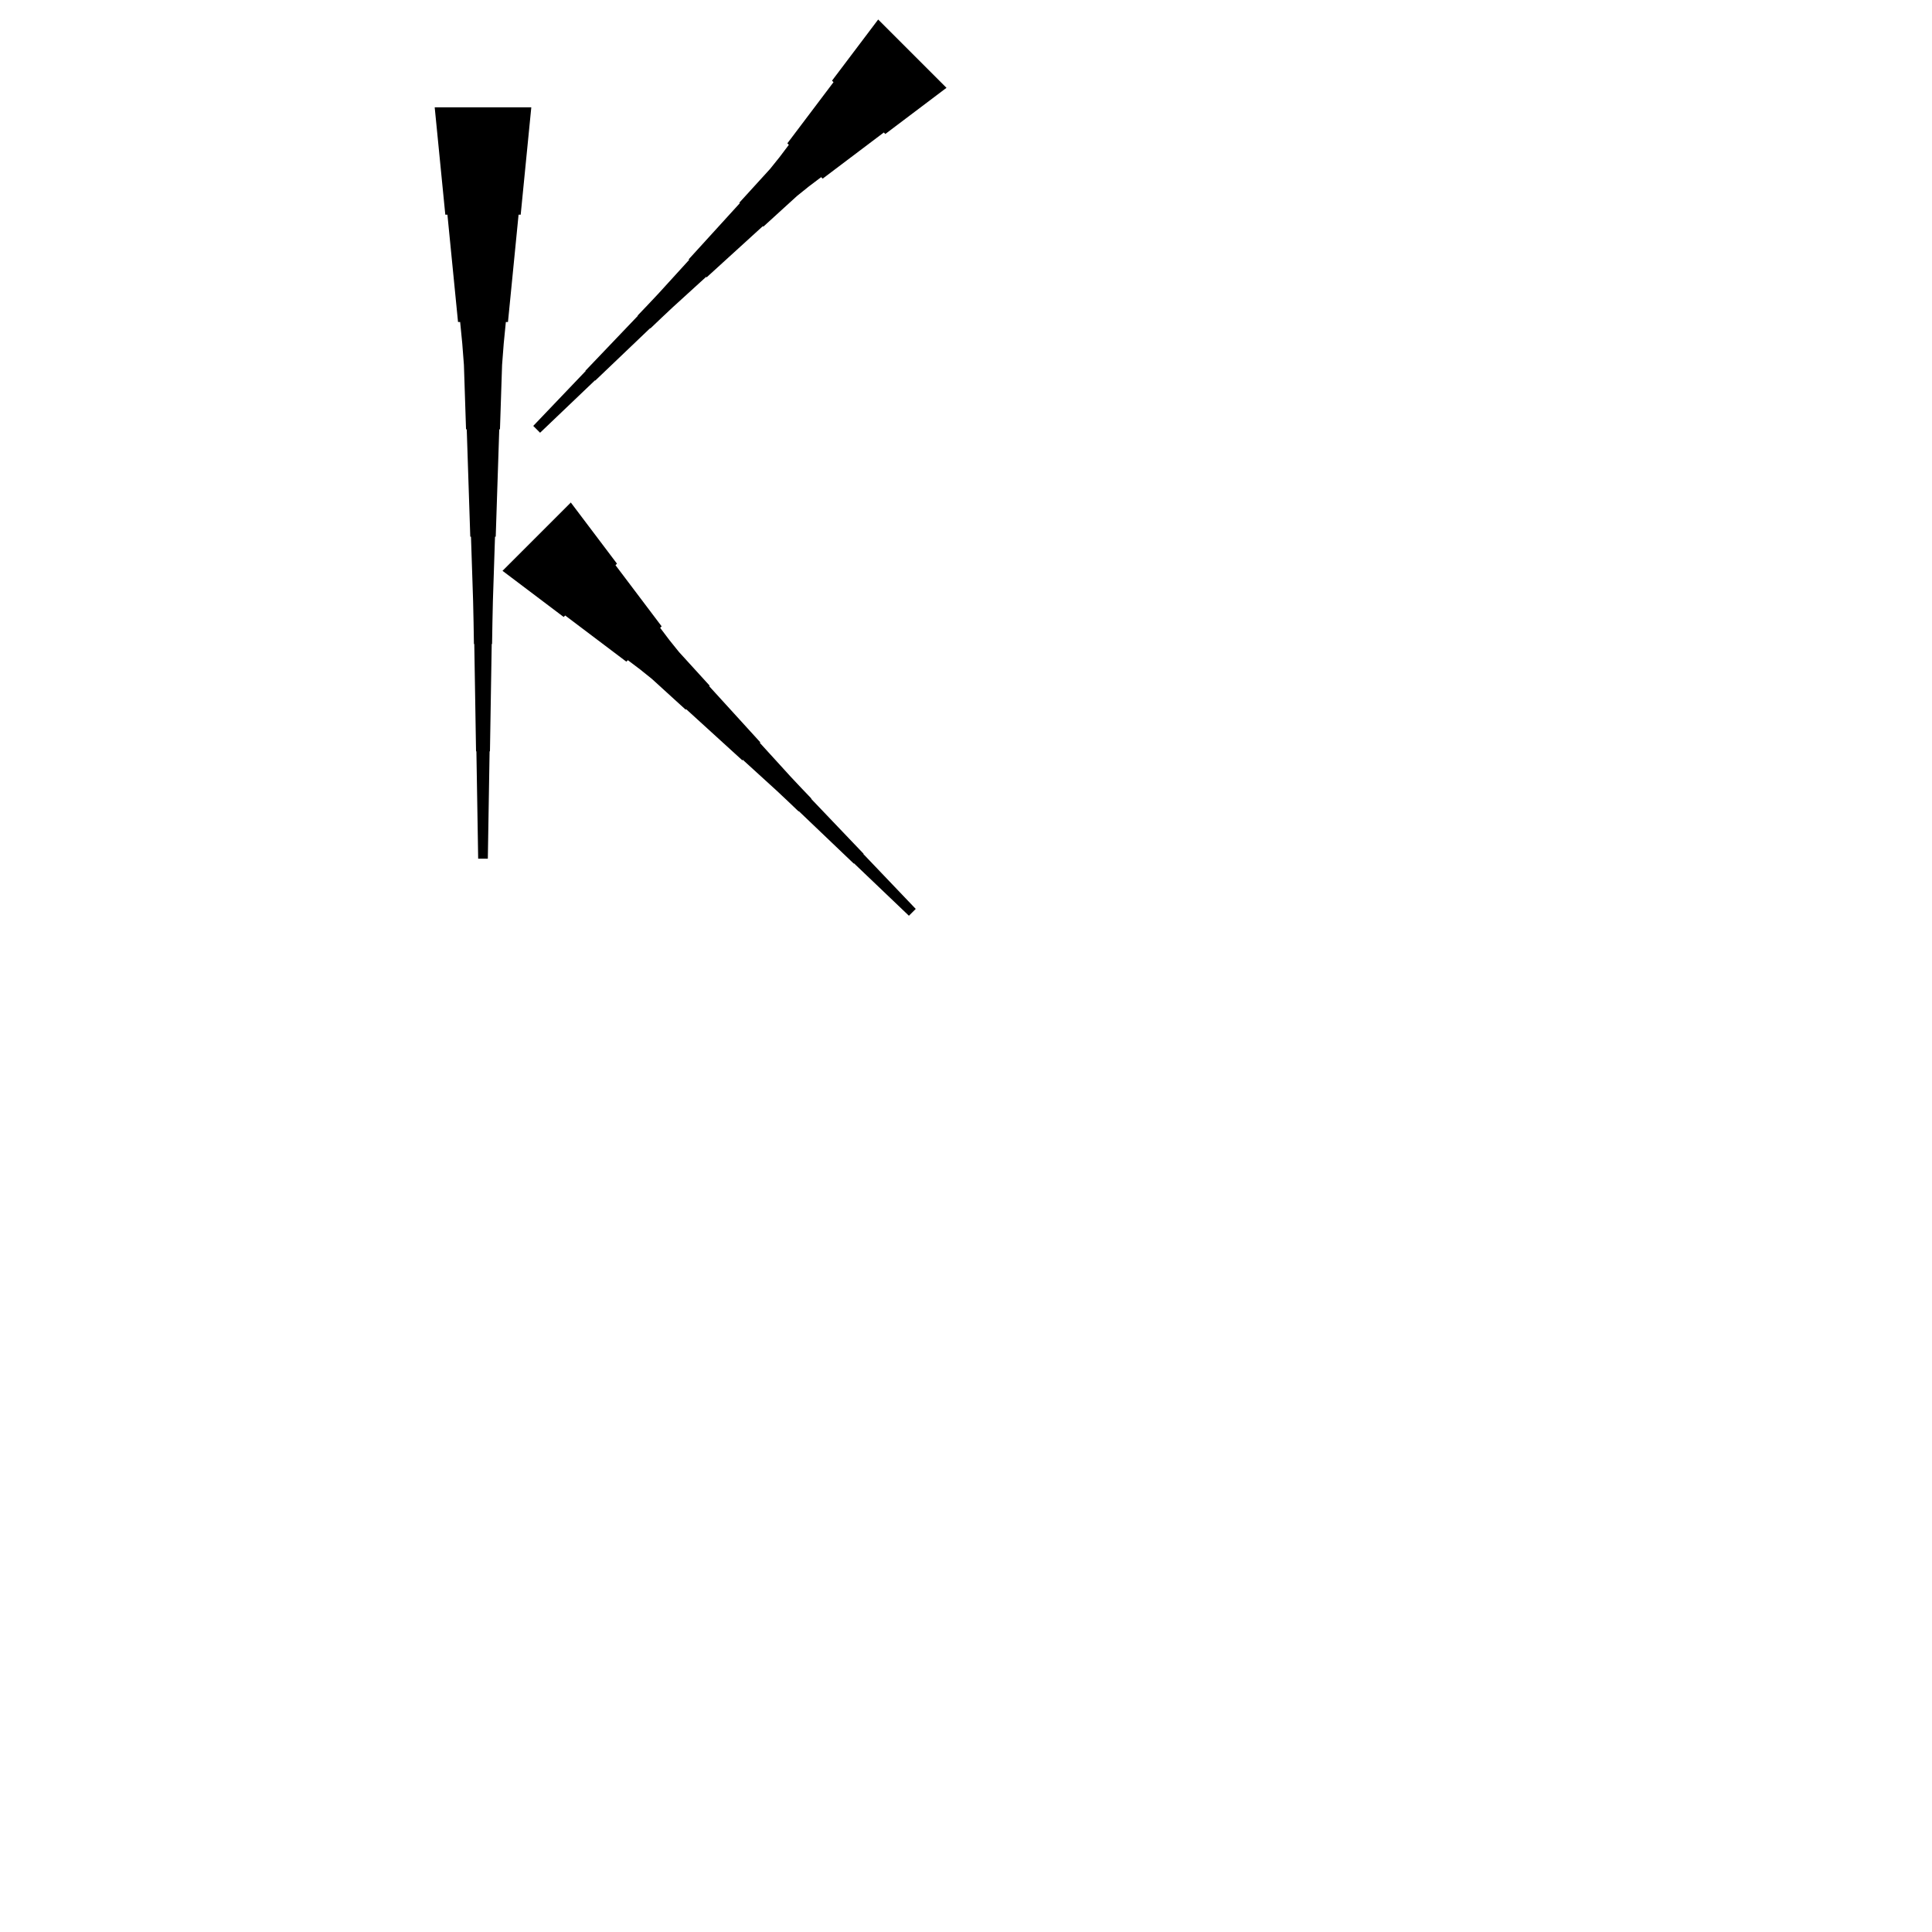
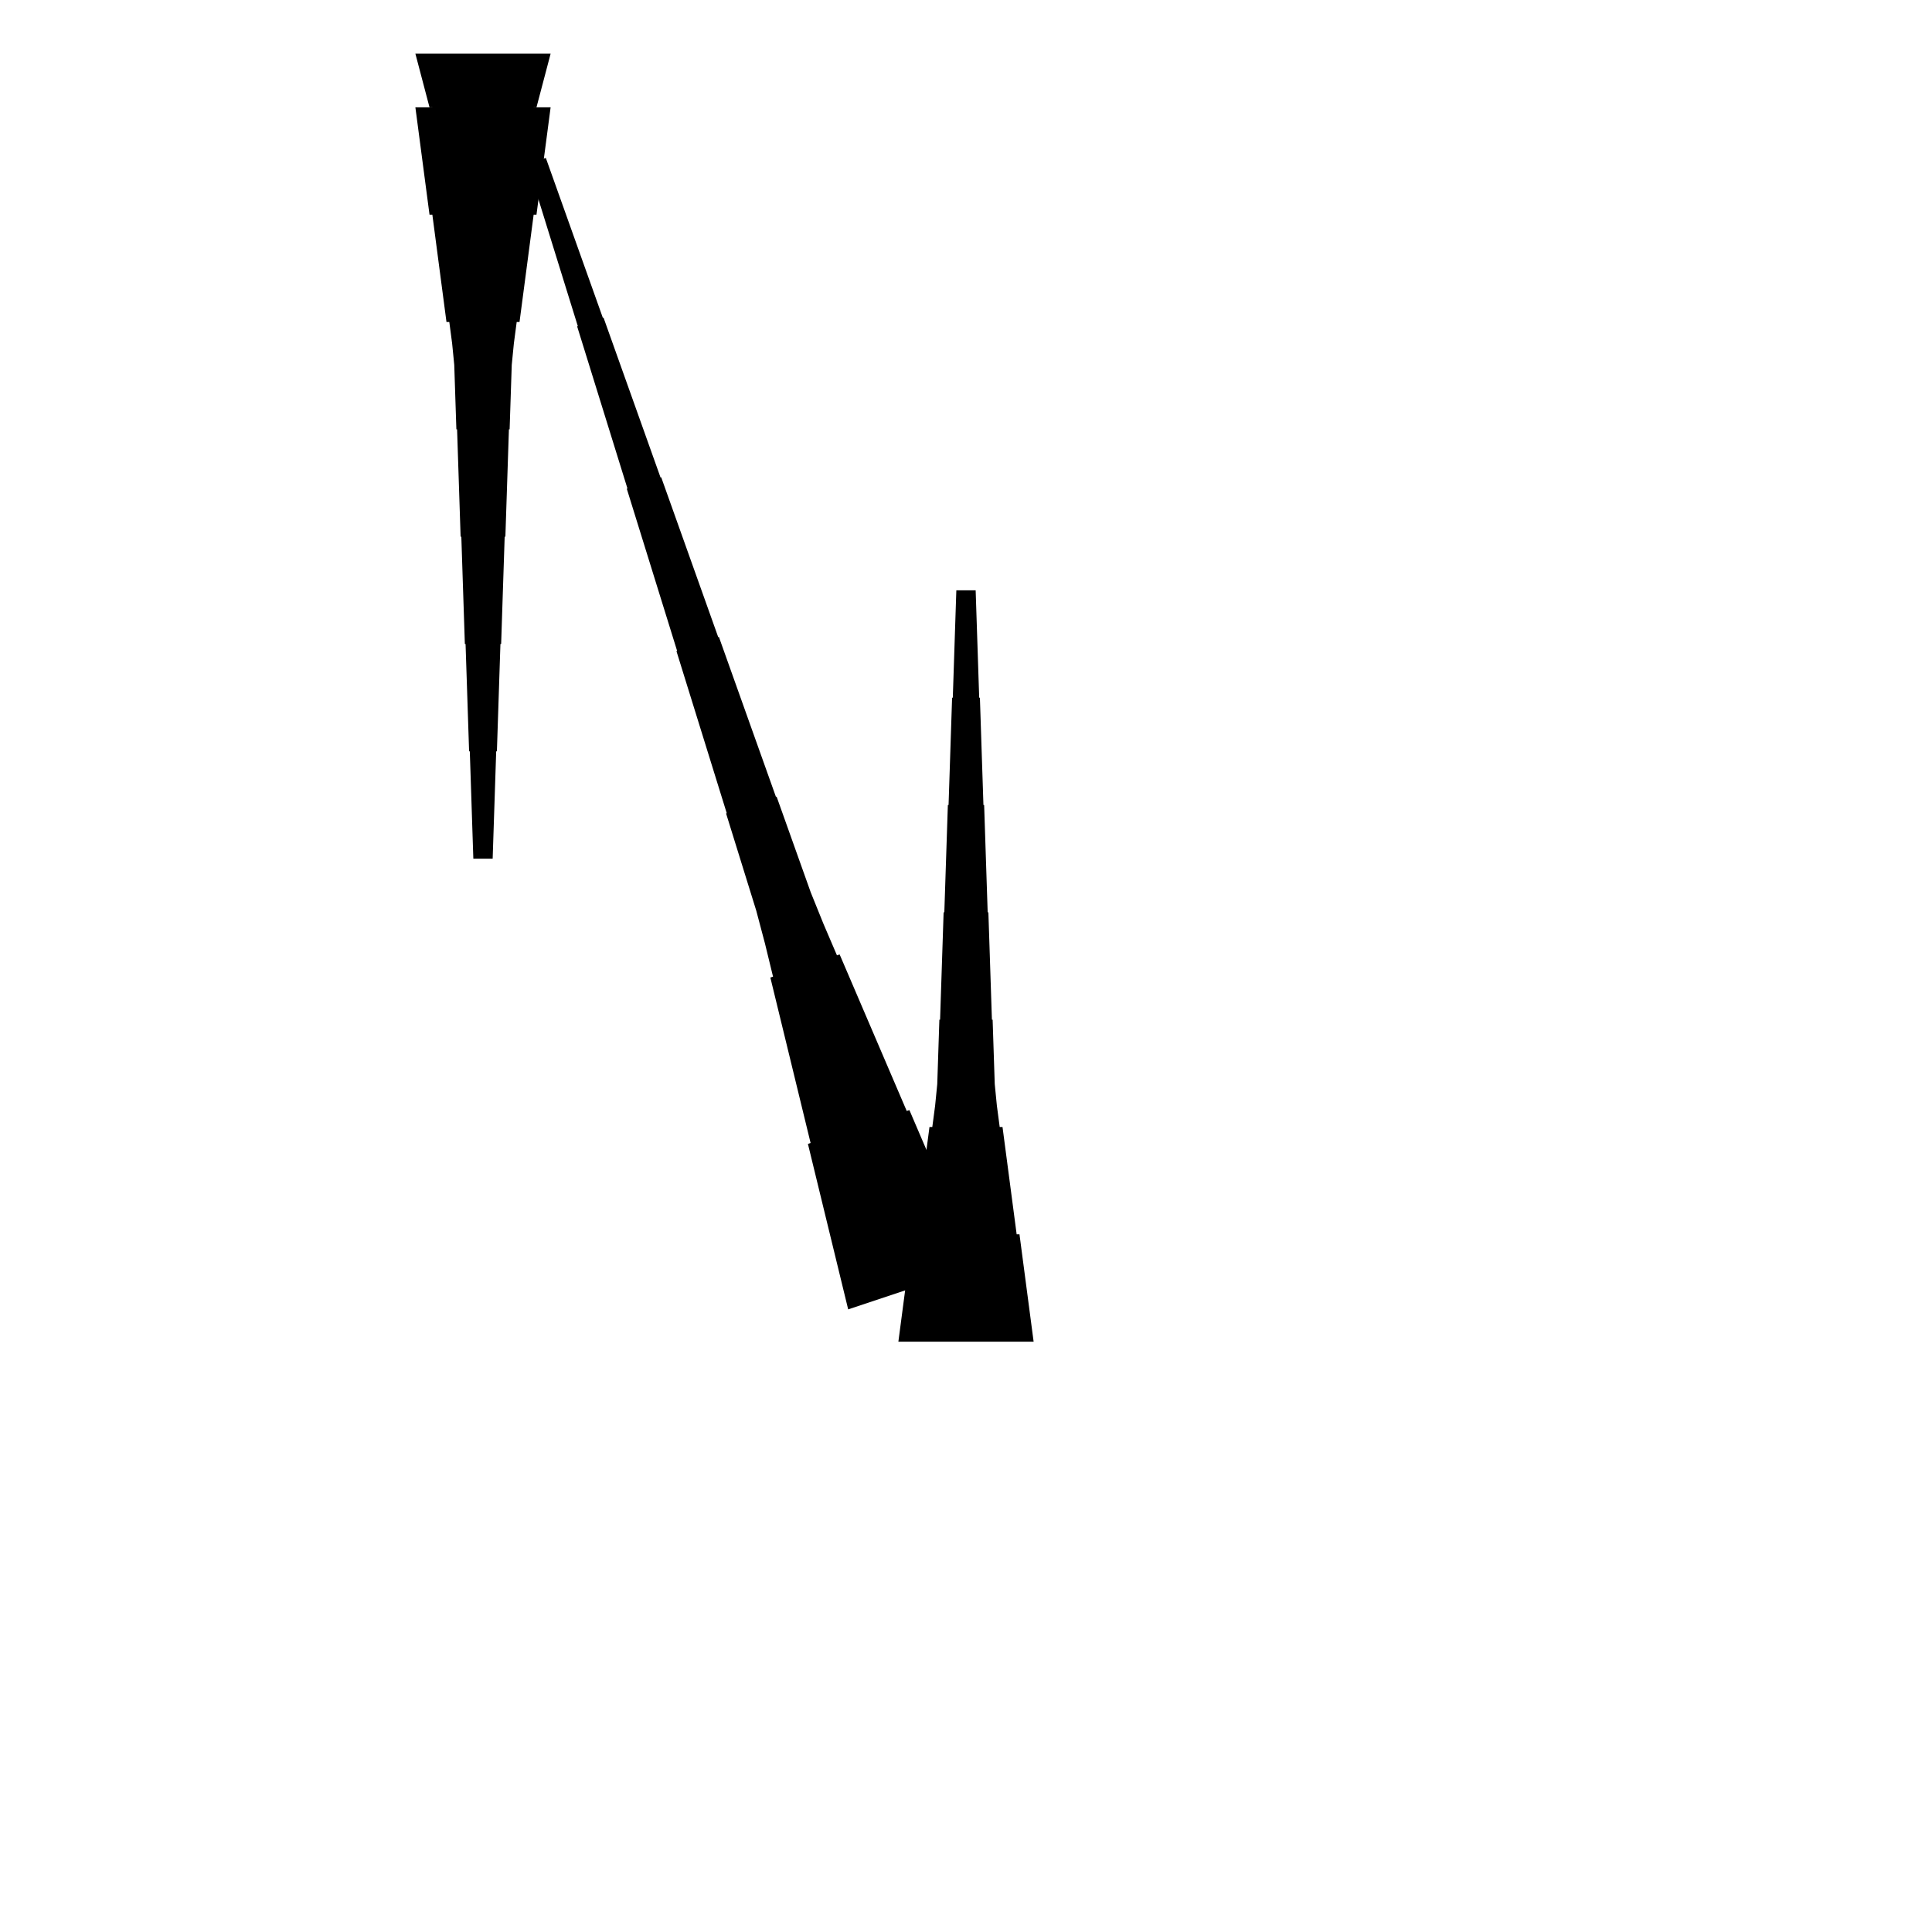
<svg xmlns="http://www.w3.org/2000/svg" version="1.1" width="283.465pt" height="283.465pt" viewBox="0 0 283.465 283.465">
-   <polygon points="138.869 12.885 137.075 14.24 135.28 15.595 133.485 16.949 131.69 18.304 129.895 19.659 129.675 19.439 127.88 20.794 126.086 22.149 124.291 23.503 122.496 24.858 120.701 26.213 120.481 25.993 118.686 27.348 116.941 28.752 115.292 30.253 113.644 31.755 111.996 33.256 111.923 33.183 110.275 34.684 108.627 36.186 106.978 37.687 105.33 39.189 103.682 40.69 103.609 40.617 101.961 42.118 100.313 43.62 98.664 45.121 97.041 46.647 95.429 48.185 95.393 48.148 93.781 49.687 92.17 51.225 90.558 52.763 88.947 54.301 87.335 55.839 87.299 55.803 85.687 57.341 84.076 58.879 82.464 60.417 80.853 61.955 79.241 63.493 78.239 62.491 79.777 60.88 81.315 59.268 82.853 57.657 84.392 56.045 85.93 54.434 85.893 54.397 87.431 52.785 88.969 51.174 90.507 49.563 92.046 47.951 93.584 46.34 93.547 46.303 95.085 44.691 96.611 43.068 98.113 41.42 99.614 39.772 101.116 38.123 101.042 38.05 102.544 36.402 104.045 34.754 105.547 33.106 107.048 31.458 108.55 29.809 108.476 29.736 109.978 28.088 111.479 26.44 112.981 24.792 114.384 23.046 115.739 21.251 115.519 21.031 116.874 19.236 118.229 17.441 119.584 15.647 120.938 13.852 122.293 12.057 122.073 11.837 123.428 10.042 124.783 8.247 126.138 6.453 127.493 4.658 128.847 2.863" fill="rgba(0,0,0,1)" />
-   <polygon points="77.953 15.748 77.642 18.898 77.331 22.047 77.019 25.197 76.708 28.346 76.397 31.496 76.086 31.496 75.775 34.646 75.464 37.795 75.153 40.945 74.842 44.094 74.53 47.244 74.219 47.244 73.908 50.394 73.666 53.543 73.562 56.693 73.459 59.843 73.355 62.992 73.251 62.992 73.148 66.142 73.044 69.291 72.94 72.441 72.837 75.591 72.733 78.74 72.629 78.74 72.525 81.89 72.422 85.039 72.318 88.189 72.249 91.339 72.197 94.488 72.145 94.488 72.093 97.638 72.041 100.787 71.99 103.937 71.938 107.087 71.886 110.236 71.834 110.236 71.782 113.386 71.73 116.535 71.678 119.685 71.627 122.835 71.575 125.984 70.157 125.984 70.106 122.835 70.054 119.685 70.002 116.535 69.95 113.386 69.898 110.236 69.846 110.236 69.794 107.087 69.743 103.937 69.691 100.787 69.639 97.638 69.587 94.488 69.535 94.488 69.483 91.339 69.414 88.189 69.311 85.039 69.207 81.89 69.103 78.74 68.999 78.74 68.896 75.591 68.792 72.441 68.688 69.291 68.585 66.142 68.481 62.992 68.377 62.992 68.273 59.843 68.17 56.693 68.066 53.543 67.824 50.394 67.513 47.244 67.202 47.244 66.891 44.094 66.58 40.945 66.269 37.795 65.957 34.646 65.646 31.496 65.335 31.496 65.024 28.346 64.713 25.197 64.402 22.047 64.091 18.898 63.779 15.748" fill="rgba(0,0,0,1)" />
-   <polygon points="83.751 73.729 85.106 75.524 86.461 77.319 87.816 79.114 89.17 80.908 90.525 82.703 90.305 82.923 91.66 84.718 93.015 86.513 94.37 88.308 95.724 90.102 97.079 91.897 96.859 92.117 98.214 93.912 99.618 95.658 101.119 97.306 102.621 98.954 104.122 100.602 104.049 100.676 105.55 102.324 107.052 103.972 108.553 105.62 110.055 107.268 111.556 108.916 111.483 108.99 112.984 110.638 114.486 112.286 115.987 113.934 117.513 115.558 119.051 117.169 119.015 117.206 120.553 118.817 122.091 120.429 123.629 122.04 125.167 123.652 126.705 125.263 126.669 125.3 128.207 126.911 129.745 128.523 131.283 130.134 132.821 131.746 134.359 133.357 133.357 134.359 131.746 132.821 130.134 131.283 128.523 129.745 126.911 128.207 125.3 126.669 125.263 126.705 123.652 125.167 122.04 123.629 120.429 122.091 118.817 120.553 117.206 119.015 117.169 119.051 115.558 117.513 113.934 115.987 112.286 114.486 110.638 112.984 108.99 111.483 108.916 111.556 107.268 110.055 105.62 108.553 103.972 107.052 102.324 105.55 100.676 104.049 100.602 104.122 98.954 102.621 97.306 101.119 95.658 99.618 93.912 98.214 92.117 96.859 91.897 97.079 90.102 95.724 88.308 94.37 86.513 93.015 84.718 91.66 82.923 90.305 82.703 90.525 80.908 89.17 79.114 87.816 77.319 86.461 75.524 85.106 73.729 83.751" fill="rgba(0,0,0,1)" />
+   <polygon points="80.787 7.874 80.373 9.449 79.958 11.024 79.543 12.598 79.128 14.173 78.713 15.748 78.298 15.748 77.884 17.323 77.469 18.898 77.054 20.472 76.639 22.047 76.224 23.622 75.809 23.622 75.395 25.197 75.084 26.772 74.98 28.346 74.876 29.921 74.772 31.496 74.669 31.496 74.565 33.071 74.461 34.646 74.358 36.221 74.254 37.795 74.15 39.37 74.046 39.37 73.943 40.945 73.839 42.52 73.735 44.094 73.632 45.669 73.528 47.244 73.424 47.244 73.32 48.819 73.217 50.394 73.113 51.968 73.009 53.543 72.906 55.118 72.802 55.118 72.698 56.693 72.595 58.268 72.491 59.843 72.387 61.417 72.284 62.992 69.449 62.992 69.345 61.417 69.241 59.843 69.138 58.268 69.034 56.693 68.93 55.118 68.827 55.118 68.723 53.543 68.619 51.968 68.516 50.394 68.412 48.819 68.308 47.244 68.204 47.244 68.101 45.669 67.997 44.094 67.893 42.52 67.79 40.945 67.686 39.37 67.582 39.37 67.478 37.795 67.375 36.221 67.271 34.646 67.167 33.071 67.064 31.496 66.96 31.496 66.856 29.921 66.752 28.346 66.649 26.772 66.338 25.197 65.923 23.622 65.508 23.622 65.093 22.047 64.678 20.472 64.263 18.898 63.849 17.323 63.434 15.748 63.019 15.748 62.604 14.173 62.189 12.598 61.775 11.024 61.36 9.449 60.945 7.874" fill="rgba(0,0,0,1)" />
+   <polygon points="80.787 15.748 80.373 18.898 79.958 22.047 79.543 25.197 79.128 28.346 78.713 31.496 78.298 31.496 77.884 34.646 77.469 37.795 77.054 40.945 76.639 44.094 76.224 47.244 75.809 47.244 75.395 50.394 75.084 53.543 74.98 56.693 74.876 59.843 74.772 62.992 74.669 62.992 74.565 66.142 74.461 69.291 74.358 72.441 74.254 75.591 74.15 78.74 74.046 78.74 73.943 81.89 73.839 85.039 73.735 88.189 73.632 91.339 73.528 94.488 73.424 94.488 73.32 97.638 73.217 100.787 73.113 103.937 73.009 107.087 72.906 110.236 72.802 110.236 72.698 113.386 72.595 116.535 72.491 119.685 72.387 122.835 72.284 125.984 69.449 125.984 69.345 122.835 69.241 119.685 69.138 116.535 69.034 113.386 68.93 110.236 68.827 110.236 68.723 107.087 68.619 103.937 68.516 100.787 68.412 97.638 68.308 94.488 68.204 94.488 68.101 91.339 67.997 88.189 67.893 85.039 67.79 81.89 67.686 78.74 67.582 78.74 67.478 75.591 67.375 72.441 67.271 69.291 67.167 66.142 67.064 62.992 66.96 62.992 66.856 59.843 66.752 56.693 66.649 53.543 66.338 50.394 65.923 47.244 65.508 47.244 65.093 44.094 64.678 40.945 64.263 37.795 63.849 34.646 63.434 31.496 63.019 31.496 62.604 28.346 62.189 25.197 61.775 22.047 61.36 18.898 60.945 15.748" fill="rgba(0,0,0,1)" />
+   <polygon points="124.446 192.114 123.265 187.258 122.084 182.403 120.902 177.547 119.721 172.691 118.54 167.836 118.933 167.705 117.752 162.849 116.571 157.994 115.39 153.138 114.208 148.282 113.027 143.427 113.421 143.296 112.239 138.44 110.96 133.617 109.483 128.86 108.007 124.103 106.53 119.346 106.629 119.313 105.152 114.555 103.676 109.798 102.2 105.041 100.723 100.284 99.247 95.527 99.345 95.494 97.869 90.737 96.392 85.98 94.916 81.222 93.439 76.465 91.963 71.708 92.061 71.675 90.585 66.918 89.109 62.161 87.632 57.404 86.156 52.646 84.679 47.889 84.778 47.856 83.301 43.099 81.825 38.342 80.348 33.585 78.872 28.827 77.396 24.07 80.085 23.174 81.758 27.866 83.431 32.557 85.104 37.249 86.778 41.94 88.451 46.632 88.549 46.599 90.222 51.291 91.895 55.982 93.569 60.674 95.242 65.366 96.915 70.057 97.013 70.024 98.687 74.716 100.36 79.408 102.033 84.099 103.706 88.791 105.379 93.483 105.478 93.45 107.151 98.141 108.824 102.833 110.497 107.525 112.171 112.216 113.844 116.908 113.942 116.875 115.615 121.567 117.288 126.258 118.962 130.95 120.832 135.576 122.8 140.169 123.193 140.038 125.162 144.631 127.13 149.224 129.099 153.818 131.067 158.411 133.035 163.004 133.429 162.873 135.397 167.466 137.365 172.059 139.334 176.653 141.302 181.246 143.27 185.839" fill="rgba(0,0,0,1)" />
+   <polygon points="131.811 196.85 132.226 193.701 132.641 190.551 133.055 187.402 133.47 184.252 133.885 181.102 134.3 181.102 134.715 177.953 135.13 174.803 135.544 171.654 135.959 168.504 136.374 165.354 136.789 165.354 137.204 162.205 137.515 159.055 137.619 155.905 137.722 152.756 137.826 149.606 137.93 149.606 138.033 146.457 138.137 143.307 138.241 140.157 138.345 137.008 138.448 133.858 138.552 133.858 138.656 130.709 138.759 127.559 138.863 124.409 138.967 121.26 139.071 118.11 139.174 118.11 139.278 114.961 139.382 111.811 139.485 108.661 139.589 105.512 139.693 102.362 139.796 102.362 139.9 99.213 140.004 96.063 140.107 92.913 140.211 89.764 140.315 86.614 143.15 86.614 143.253 89.764 143.357 92.913 143.461 96.063 143.564 99.213 143.668 102.362 143.772 102.362 143.876 105.512 143.979 108.661 144.083 111.811 144.187 114.961 144.29 118.11 144.394 118.11 144.498 121.26 144.601 124.409 144.705 127.559 144.809 130.709 144.913 133.858 145.016 133.858 145.12 137.008 145.224 140.157 145.327 143.307 145.431 146.457 145.535 149.606 145.639 149.606 145.742 152.756 145.846 155.905 145.95 159.055 146.261 162.205 146.676 165.354 147.09 165.354 147.505 168.504 147.92 171.654 148.335 174.803 148.75 177.953 149.165 181.102 149.579 181.102 149.994 184.252 150.409 187.402 150.824 190.551 151.239 193.701 151.654 196.85" fill="rgba(0,0,0,1)" />
</svg>
